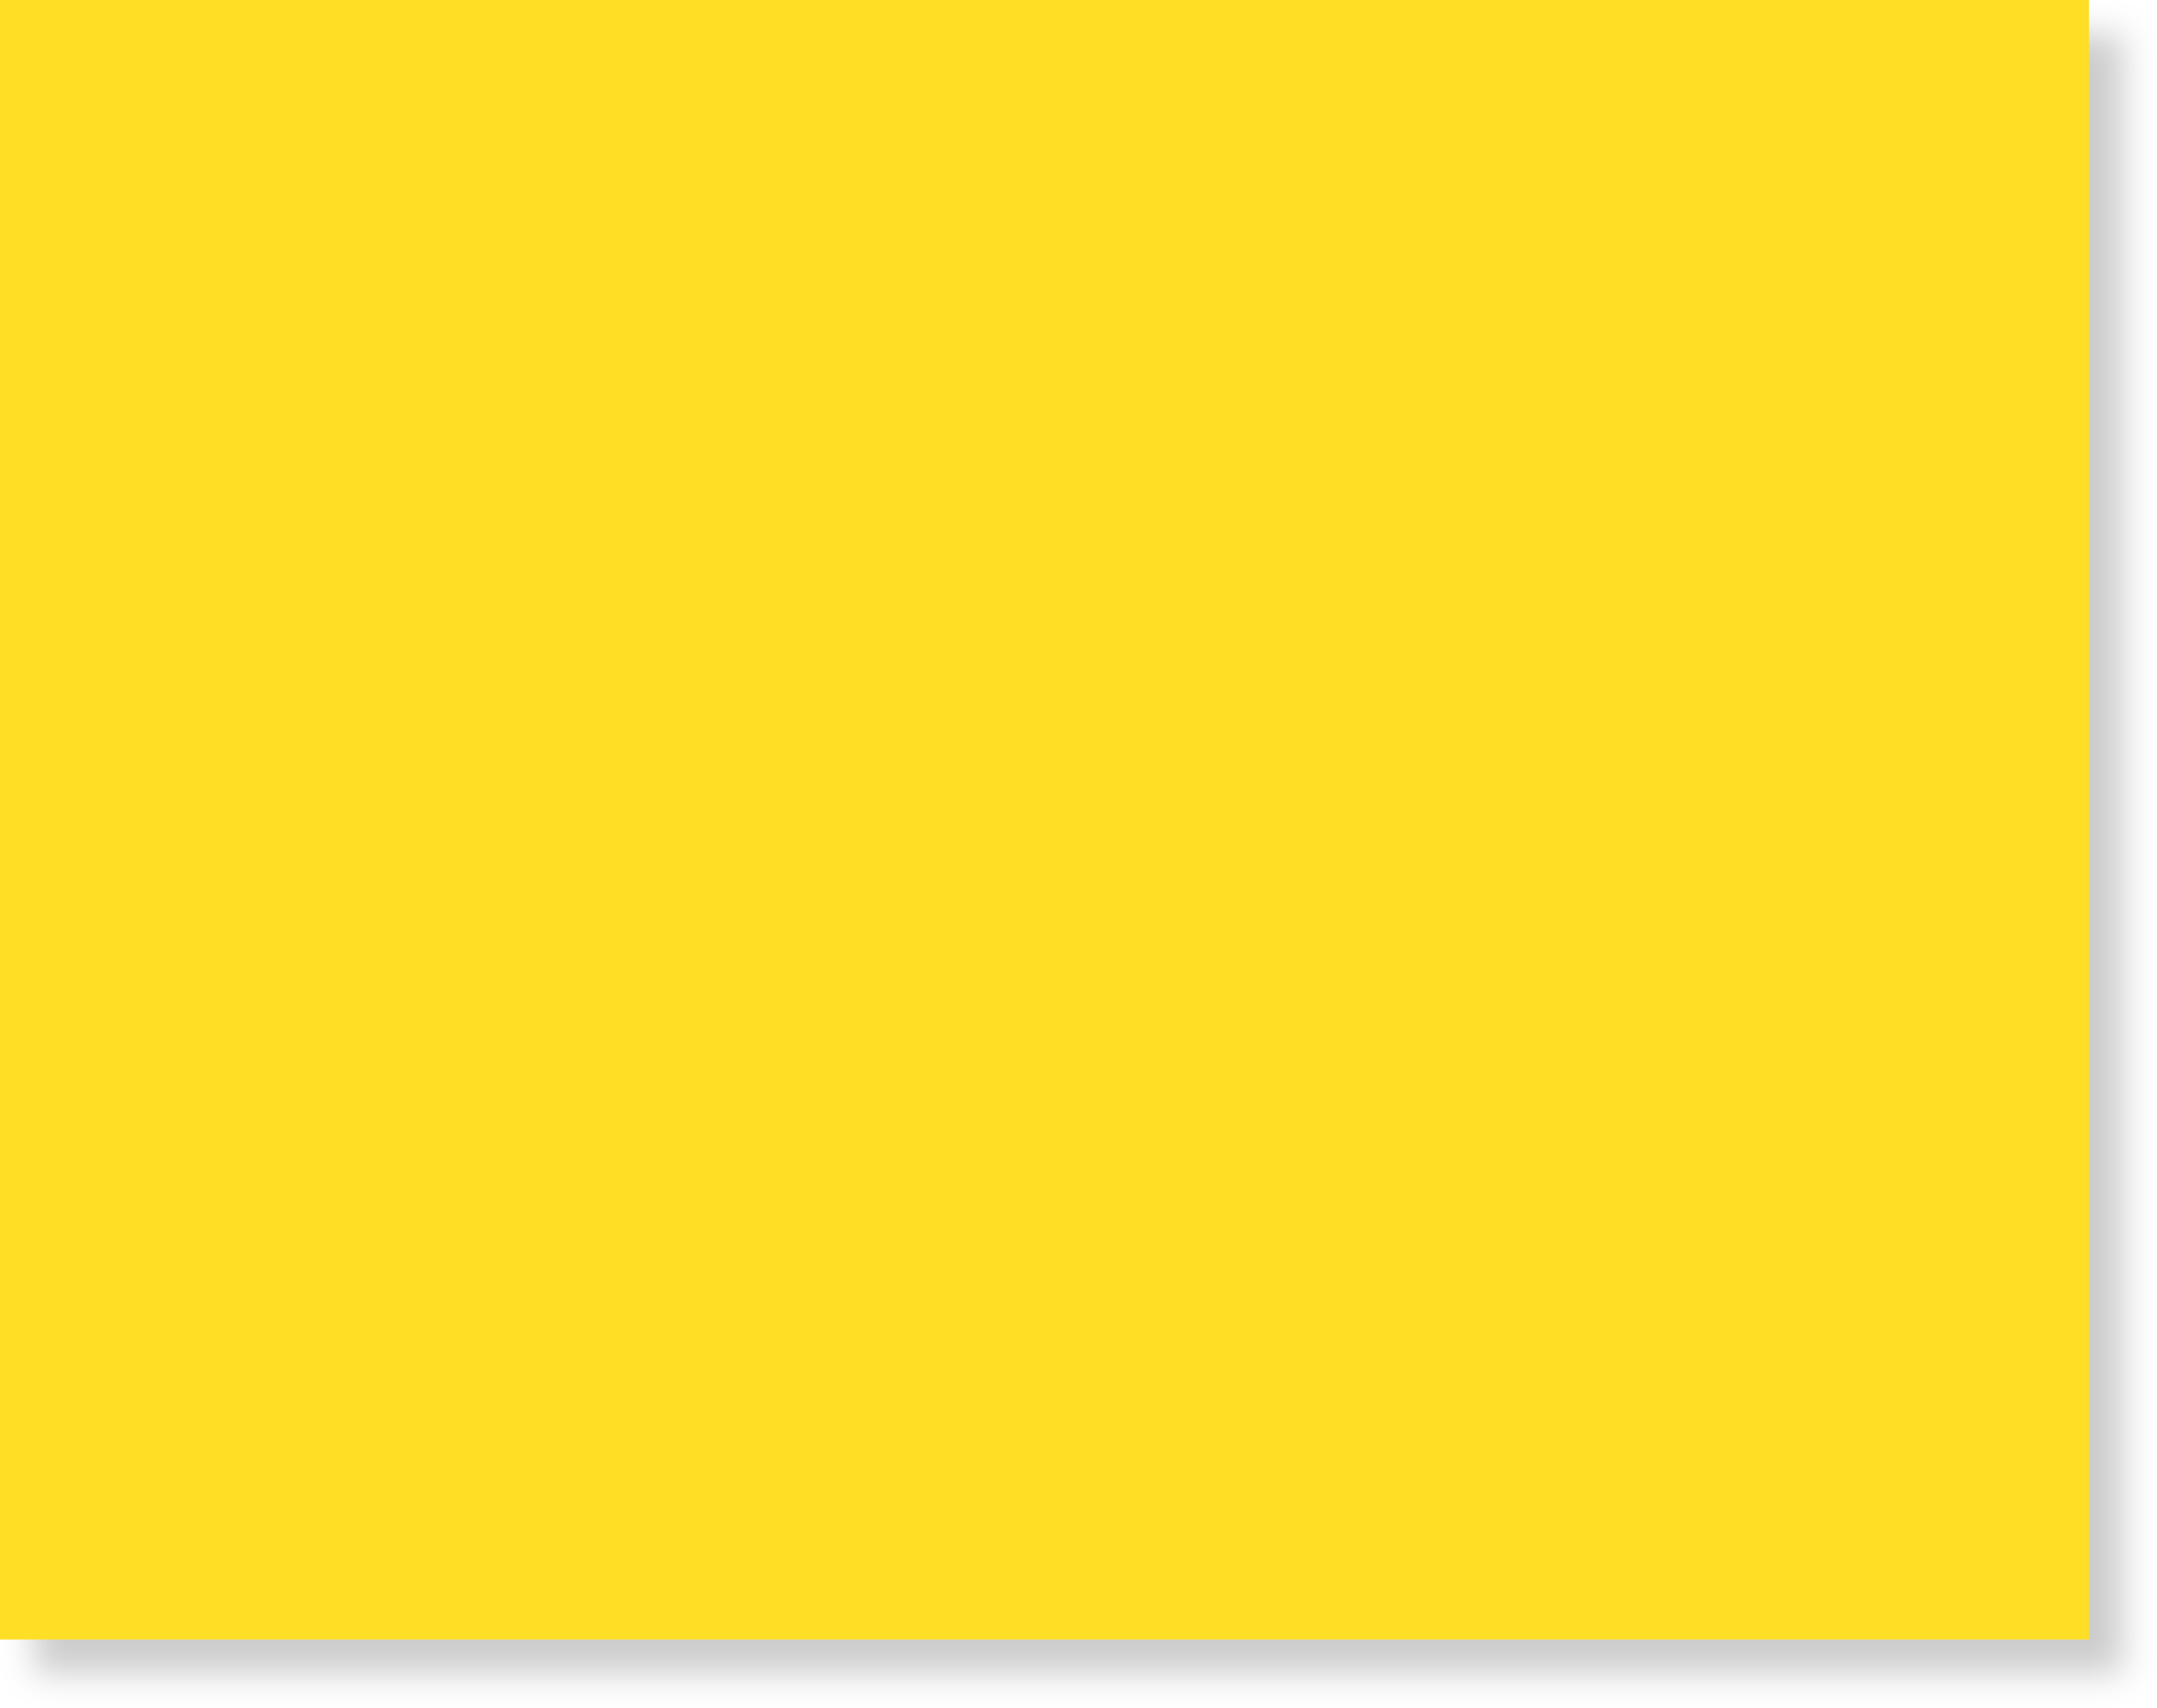
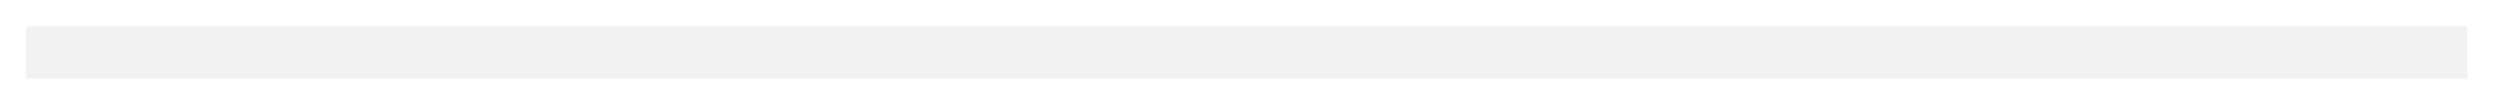
- <svg xmlns="http://www.w3.org/2000/svg" xmlns:xlink="http://www.w3.org/1999/xlink" version="1.1" width="317px" height="251px">
-   <defs>
-     <filter x="855px" y="60px" width="317px" height="251px" filterUnits="userSpaceOnUse" id="filter40">
-       <feOffset dx="5" dy="5" in="SourceAlpha" result="shadowOffsetInner" />
-       <feGaussianBlur stdDeviation="2.5" in="shadowOffsetInner" result="shadowGaussian" />
-       <feComposite in2="shadowGaussian" operator="atop" in="SourceAlpha" result="shadowComposite" />
-       <feColorMatrix type="matrix" values="0 0 0 0 0  0 0 0 0 0  0 0 0 0 0  0 0 0 0.2 0  " in="shadowComposite" />
-     </filter>
-     <g id="widget41">
-       <path d="M 0 241  L 0 0  L 26.061 0  L 307 0  L 307 241  L 70.167 241  L 0 241  Z " fill-rule="nonzero" fill="#ffdf25" stroke="none" transform="matrix(1 0 0 1 855 60 )" />
-     </g>
-   </defs>
-   <g transform="matrix(1 0 0 1 -855 -60 )">
-     <use xlink:href="#widget41" filter="url(#filter40)" />
-     <use xlink:href="#widget41" />
+ <svg xmlns="http://www.w3.org/2000/svg" version="1.1" width="381px" height="17px">
+   <g transform="matrix(1 0 0 1 4 -1829 )">
+     <path d="M 0 1837  L 372 1837  " stroke-width="8" stroke="#f2f2f2" fill="none" />
  </g>
</svg>
